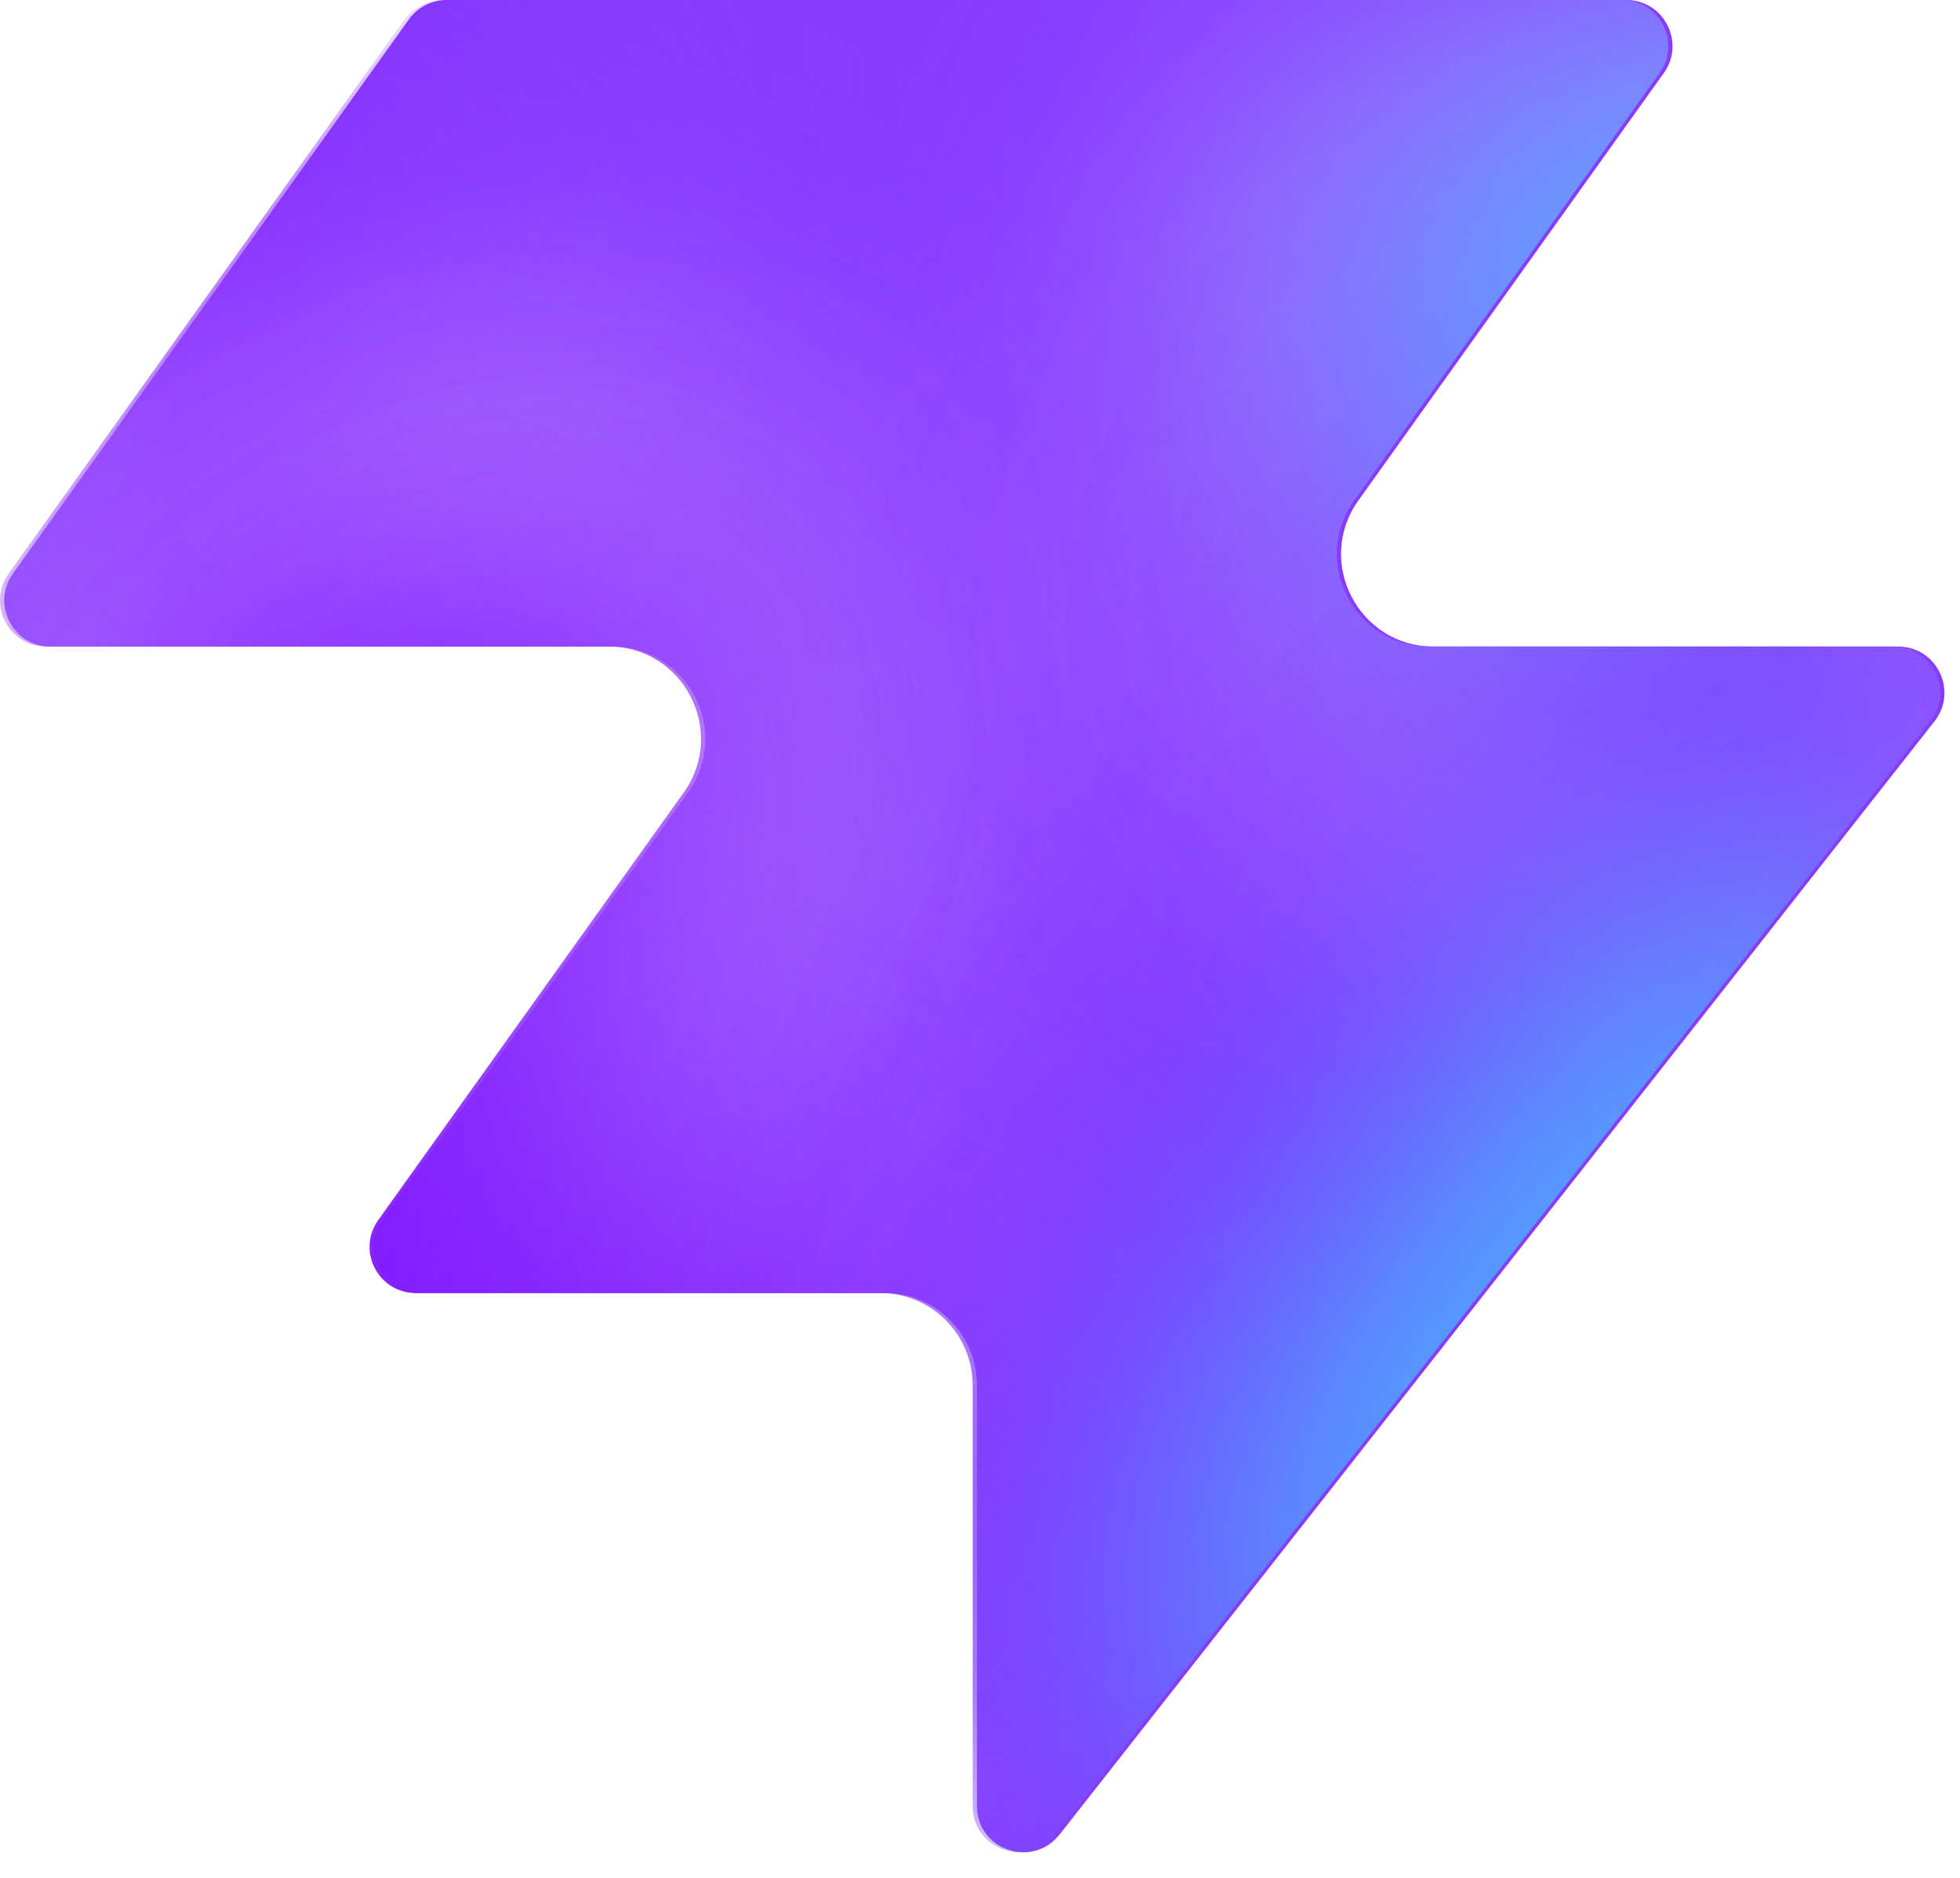
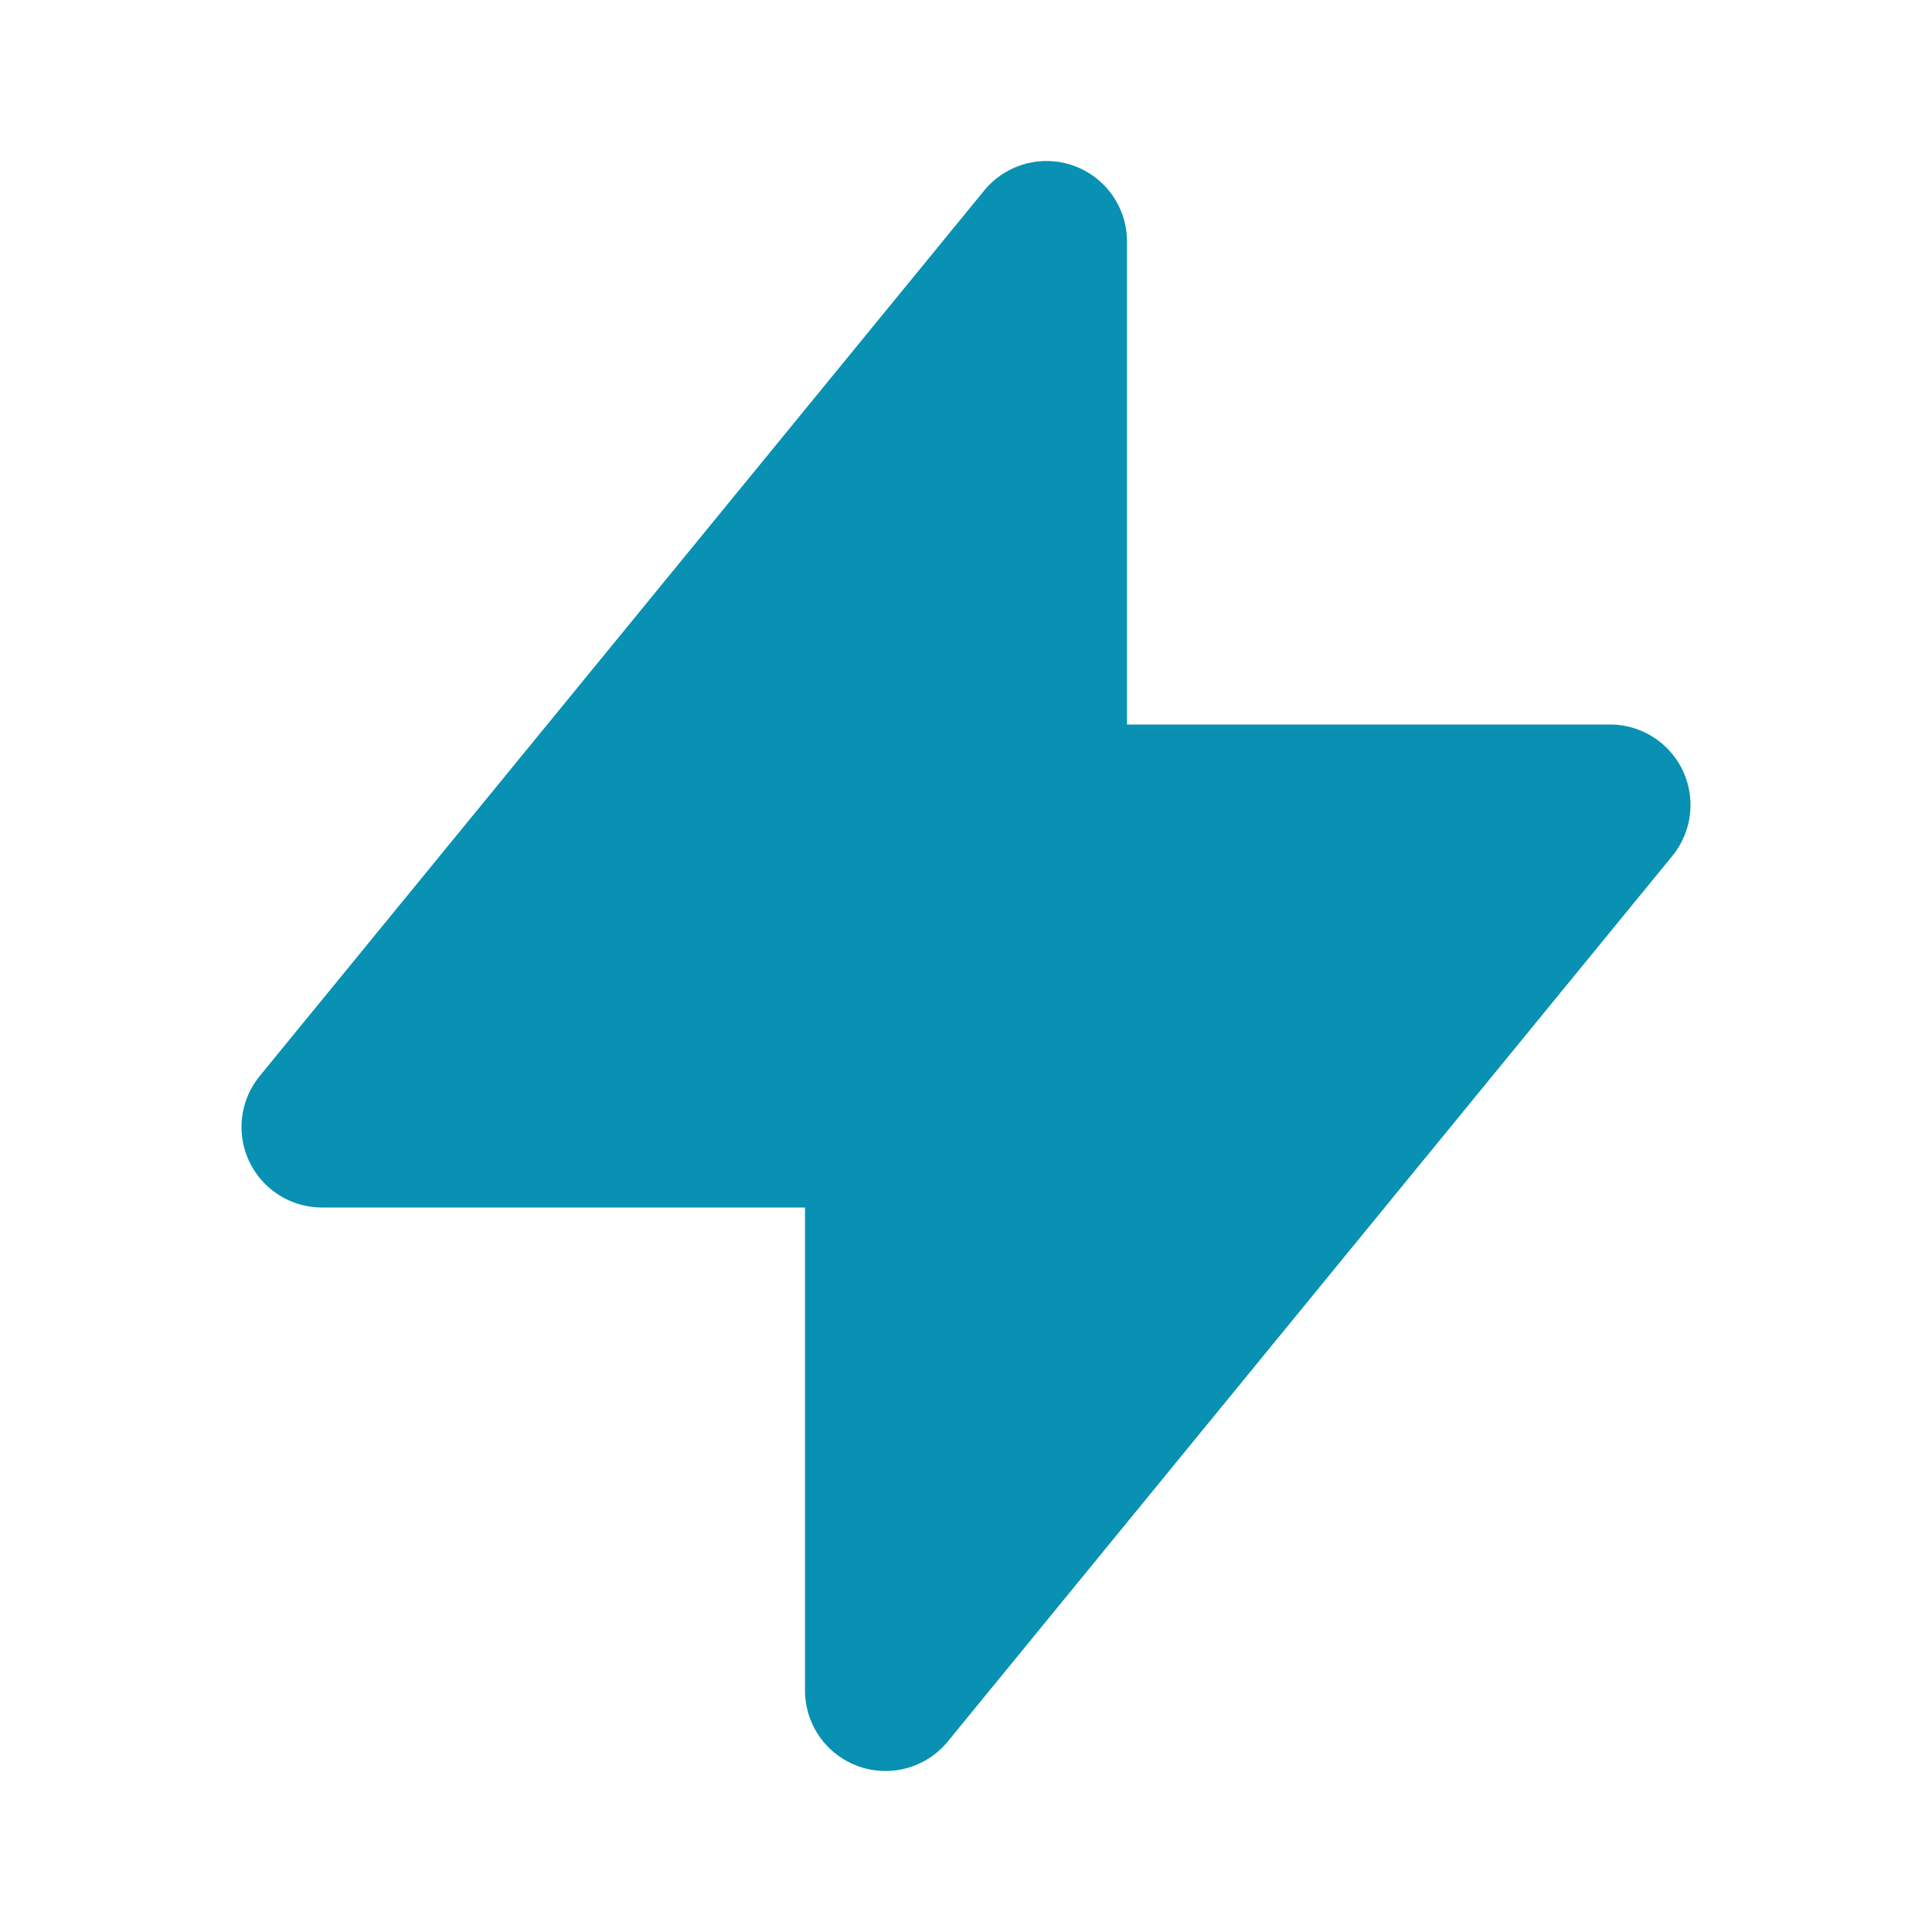
- <svg xmlns="http://www.w3.org/2000/svg" width="48" height="46" fill="none" viewBox="0 0 48 46">
-   <path fill="#863bff" d="M25.946 44.938c-.664.845-2.021.375-2.021-.698V33.937a2.26 2.26 0 0 0-2.262-2.262H10.287c-.92 0-1.456-1.04-.92-1.788l7.48-10.471c1.07-1.497 0-3.578-1.842-3.578H1.237c-.92 0-1.456-1.04-.92-1.788L10.013.474c.214-.297.556-.474.92-.474h28.894c.92 0 1.456 1.04.92 1.788l-7.48 10.471c-1.07 1.498 0 3.579 1.842 3.579h11.377c.943 0 1.473 1.088.89 1.83L25.947 44.94z" style="fill:#863bff;fill:color(display-p3 .525 .23 1);fill-opacity:1" />
-   <mask id="a" width="48" height="46" x="0" y="0" maskUnits="userSpaceOnUse" style="mask-type:alpha">
-     <path fill="#000" d="M25.842 44.938c-.664.844-2.021.375-2.021-.698V33.937a2.26 2.26 0 0 0-2.262-2.262H10.183c-.92 0-1.456-1.04-.92-1.788l7.48-10.471c1.07-1.498 0-3.579-1.842-3.579H1.133c-.92 0-1.456-1.04-.92-1.787L9.91.473c.214-.297.556-.474.92-.474h28.894c.92 0 1.456 1.04.92 1.788l-7.48 10.471c-1.07 1.498 0 3.578 1.842 3.578h11.377c.943 0 1.473 1.088.89 1.832L25.843 44.94z" style="fill:#000;fill-opacity:1" />
-   </mask>
-   <g mask="url(#a)">
-     <g filter="url(#b)">
-       <ellipse cx="5.508" cy="14.704" fill="#ede6ff" rx="5.508" ry="14.704" style="fill:#ede6ff;fill:color(display-p3 .927 .903 1);fill-opacity:1" transform="matrix(.00324 1 1 -.00324 -4.47 31.516)" />
-     </g>
-     <g filter="url(#c)">
-       <ellipse cx="10.399" cy="29.851" fill="#ede6ff" rx="10.399" ry="29.851" style="fill:#ede6ff;fill:color(display-p3 .927 .903 1);fill-opacity:1" transform="matrix(.00324 1 1 -.00324 -39.328 7.883)" />
-     </g>
-     <g filter="url(#d)">
-       <ellipse cx="5.508" cy="30.487" fill="#7e14ff" rx="5.508" ry="30.487" style="fill:#7e14ff;fill:color(display-p3 .492 .077 1);fill-opacity:1" transform="rotate(89.814 -25.913 -14.639)scale(1 -1)" />
-     </g>
-     <g filter="url(#e)">
-       <ellipse cx="5.508" cy="30.599" fill="#7e14ff" rx="5.508" ry="30.599" style="fill:#7e14ff;fill:color(display-p3 .492 .077 1);fill-opacity:1" transform="rotate(89.814 -32.644 -3.334)scale(1 -1)" />
-     </g>
-     <g filter="url(#f)">
-       <ellipse cx="5.508" cy="30.599" fill="#7e14ff" rx="5.508" ry="30.599" style="fill:#7e14ff;fill:color(display-p3 .492 .077 1);fill-opacity:1" transform="matrix(.00324 1 1 -.00324 -34.34 30.47)" />
-     </g>
-     <g filter="url(#g)">
-       <ellipse cx="14.072" cy="22.078" fill="#ede6ff" rx="14.072" ry="22.078" style="fill:#ede6ff;fill:color(display-p3 .927 .903 1);fill-opacity:1" transform="rotate(93.35 24.506 48.493)scale(-1 1)" />
-     </g>
-     <g filter="url(#h)">
-       <ellipse cx="3.47" cy="21.501" fill="#7e14ff" rx="3.47" ry="21.501" style="fill:#7e14ff;fill:color(display-p3 .492 .077 1);fill-opacity:1" transform="rotate(89.009 28.708 47.59)scale(-1 1)" />
-     </g>
-     <g filter="url(#i)">
-       <ellipse cx="3.47" cy="21.501" fill="#7e14ff" rx="3.47" ry="21.501" style="fill:#7e14ff;fill:color(display-p3 .492 .077 1);fill-opacity:1" transform="rotate(89.009 28.708 47.59)scale(-1 1)" />
-     </g>
-     <g filter="url(#j)">
-       <ellipse cx=".387" cy="8.972" fill="#7e14ff" rx="4.407" ry="29.108" style="fill:#7e14ff;fill:color(display-p3 .492 .077 1);fill-opacity:1" transform="rotate(39.51 .387 8.972)" />
-     </g>
-     <g filter="url(#k)">
-       <ellipse cx="47.523" cy="-6.092" fill="#7e14ff" rx="4.407" ry="29.108" style="fill:#7e14ff;fill:color(display-p3 .492 .077 1);fill-opacity:1" transform="rotate(37.892 47.523 -6.092)" />
-     </g>
-     <g filter="url(#l)">
-       <ellipse cx="41.412" cy="6.333" fill="#47bfff" rx="5.971" ry="9.665" style="fill:#47bfff;fill:color(display-p3 .28 .748 1);fill-opacity:1" transform="rotate(37.892 41.412 6.333)" />
-     </g>
-     <g filter="url(#m)">
-       <ellipse cx="-1.879" cy="38.332" fill="#7e14ff" rx="4.407" ry="29.108" style="fill:#7e14ff;fill:color(display-p3 .492 .077 1);fill-opacity:1" transform="rotate(37.892 -1.88 38.332)" />
-     </g>
-     <g filter="url(#n)">
-       <ellipse cx="-1.879" cy="38.332" fill="#7e14ff" rx="4.407" ry="29.108" style="fill:#7e14ff;fill:color(display-p3 .492 .077 1);fill-opacity:1" transform="rotate(37.892 -1.88 38.332)" />
-     </g>
-     <g filter="url(#o)">
-       <ellipse cx="35.651" cy="29.907" fill="#7e14ff" rx="4.407" ry="29.108" style="fill:#7e14ff;fill:color(display-p3 .492 .077 1);fill-opacity:1" transform="rotate(37.892 35.651 29.907)" />
-     </g>
-     <g filter="url(#p)">
-       <ellipse cx="38.418" cy="32.4" fill="#47bfff" rx="5.971" ry="15.297" style="fill:#47bfff;fill:color(display-p3 .28 .748 1);fill-opacity:1" transform="rotate(37.892 38.418 32.4)" />
-     </g>
-   </g>
-   <defs>
-     <filter id="b" width="60.045" height="41.654" x="-19.77" y="16.149" color-interpolation-filters="sRGB" filterUnits="userSpaceOnUse">
-       <feFlood flood-opacity="0" result="BackgroundImageFix" />
-       <feBlend in="SourceGraphic" in2="BackgroundImageFix" result="shape" />
-       <feGaussianBlur result="effect1_foregroundBlur_2002_17158" stdDeviation="7.659" />
-     </filter>
-     <filter id="c" width="90.34" height="51.437" x="-54.613" y="-7.533" color-interpolation-filters="sRGB" filterUnits="userSpaceOnUse">
-       <feFlood flood-opacity="0" result="BackgroundImageFix" />
-       <feBlend in="SourceGraphic" in2="BackgroundImageFix" result="shape" />
-       <feGaussianBlur result="effect1_foregroundBlur_2002_17158" stdDeviation="7.659" />
-     </filter>
-     <filter id="d" width="79.355" height="29.4" x="-49.64" y="2.03" color-interpolation-filters="sRGB" filterUnits="userSpaceOnUse">
-       <feFlood flood-opacity="0" result="BackgroundImageFix" />
-       <feBlend in="SourceGraphic" in2="BackgroundImageFix" result="shape" />
-       <feGaussianBlur result="effect1_foregroundBlur_2002_17158" stdDeviation="4.596" />
-     </filter>
-     <filter id="e" width="79.579" height="29.4" x="-45.045" y="20.029" color-interpolation-filters="sRGB" filterUnits="userSpaceOnUse">
-       <feFlood flood-opacity="0" result="BackgroundImageFix" />
-       <feBlend in="SourceGraphic" in2="BackgroundImageFix" result="shape" />
-       <feGaussianBlur result="effect1_foregroundBlur_2002_17158" stdDeviation="4.596" />
-     </filter>
-     <filter id="f" width="79.579" height="29.4" x="-43.513" y="21.178" color-interpolation-filters="sRGB" filterUnits="userSpaceOnUse">
-       <feFlood flood-opacity="0" result="BackgroundImageFix" />
-       <feBlend in="SourceGraphic" in2="BackgroundImageFix" result="shape" />
-       <feGaussianBlur result="effect1_foregroundBlur_2002_17158" stdDeviation="4.596" />
-     </filter>
-     <filter id="g" width="74.749" height="58.852" x="15.756" y="-17.901" color-interpolation-filters="sRGB" filterUnits="userSpaceOnUse">
-       <feFlood flood-opacity="0" result="BackgroundImageFix" />
-       <feBlend in="SourceGraphic" in2="BackgroundImageFix" result="shape" />
-       <feGaussianBlur result="effect1_foregroundBlur_2002_17158" stdDeviation="7.659" />
-     </filter>
-     <filter id="h" width="61.377" height="25.362" x="23.548" y="2.284" color-interpolation-filters="sRGB" filterUnits="userSpaceOnUse">
-       <feFlood flood-opacity="0" result="BackgroundImageFix" />
-       <feBlend in="SourceGraphic" in2="BackgroundImageFix" result="shape" />
-       <feGaussianBlur result="effect1_foregroundBlur_2002_17158" stdDeviation="4.596" />
-     </filter>
-     <filter id="i" width="61.377" height="25.362" x="23.548" y="2.284" color-interpolation-filters="sRGB" filterUnits="userSpaceOnUse">
-       <feFlood flood-opacity="0" result="BackgroundImageFix" />
-       <feBlend in="SourceGraphic" in2="BackgroundImageFix" result="shape" />
-       <feGaussianBlur result="effect1_foregroundBlur_2002_17158" stdDeviation="4.596" />
-     </filter>
-     <filter id="j" width="56.045" height="63.649" x="-27.636" y="-22.853" color-interpolation-filters="sRGB" filterUnits="userSpaceOnUse">
-       <feFlood flood-opacity="0" result="BackgroundImageFix" />
-       <feBlend in="SourceGraphic" in2="BackgroundImageFix" result="shape" />
-       <feGaussianBlur result="effect1_foregroundBlur_2002_17158" stdDeviation="4.596" />
-     </filter>
-     <filter id="k" width="54.814" height="64.646" x="20.116" y="-38.415" color-interpolation-filters="sRGB" filterUnits="userSpaceOnUse">
-       <feFlood flood-opacity="0" result="BackgroundImageFix" />
-       <feBlend in="SourceGraphic" in2="BackgroundImageFix" result="shape" />
-       <feGaussianBlur result="effect1_foregroundBlur_2002_17158" stdDeviation="4.596" />
-     </filter>
-     <filter id="l" width="33.541" height="35.313" x="24.641" y="-11.323" color-interpolation-filters="sRGB" filterUnits="userSpaceOnUse">
-       <feFlood flood-opacity="0" result="BackgroundImageFix" />
-       <feBlend in="SourceGraphic" in2="BackgroundImageFix" result="shape" />
-       <feGaussianBlur result="effect1_foregroundBlur_2002_17158" stdDeviation="4.596" />
-     </filter>
-     <filter id="m" width="54.814" height="64.646" x="-29.286" y="6.009" color-interpolation-filters="sRGB" filterUnits="userSpaceOnUse">
-       <feFlood flood-opacity="0" result="BackgroundImageFix" />
-       <feBlend in="SourceGraphic" in2="BackgroundImageFix" result="shape" />
-       <feGaussianBlur result="effect1_foregroundBlur_2002_17158" stdDeviation="4.596" />
-     </filter>
-     <filter id="n" width="54.814" height="64.646" x="-29.286" y="6.009" color-interpolation-filters="sRGB" filterUnits="userSpaceOnUse">
-       <feFlood flood-opacity="0" result="BackgroundImageFix" />
-       <feBlend in="SourceGraphic" in2="BackgroundImageFix" result="shape" />
-       <feGaussianBlur result="effect1_foregroundBlur_2002_17158" stdDeviation="4.596" />
-     </filter>
-     <filter id="o" width="54.814" height="64.646" x="8.244" y="-2.416" color-interpolation-filters="sRGB" filterUnits="userSpaceOnUse">
-       <feFlood flood-opacity="0" result="BackgroundImageFix" />
-       <feBlend in="SourceGraphic" in2="BackgroundImageFix" result="shape" />
-       <feGaussianBlur result="effect1_foregroundBlur_2002_17158" stdDeviation="4.596" />
-     </filter>
-     <filter id="p" width="39.409" height="43.623" x="18.713" y="10.588" color-interpolation-filters="sRGB" filterUnits="userSpaceOnUse">
-       <feFlood flood-opacity="0" result="BackgroundImageFix" />
-       <feBlend in="SourceGraphic" in2="BackgroundImageFix" result="shape" />
-       <feGaussianBlur result="effect1_foregroundBlur_2002_17158" stdDeviation="4.596" />
-     </filter>
-   </defs>
+ <svg xmlns="http://www.w3.org/2000/svg" viewBox="0 0 24 24" fill="none" stroke="#0891b2" stroke-width="2" stroke-linecap="round" stroke-linejoin="round">
+   <path d="M13 10V3L4 14h7v7l9-11h-7z" fill="#0891b2" />
</svg>
